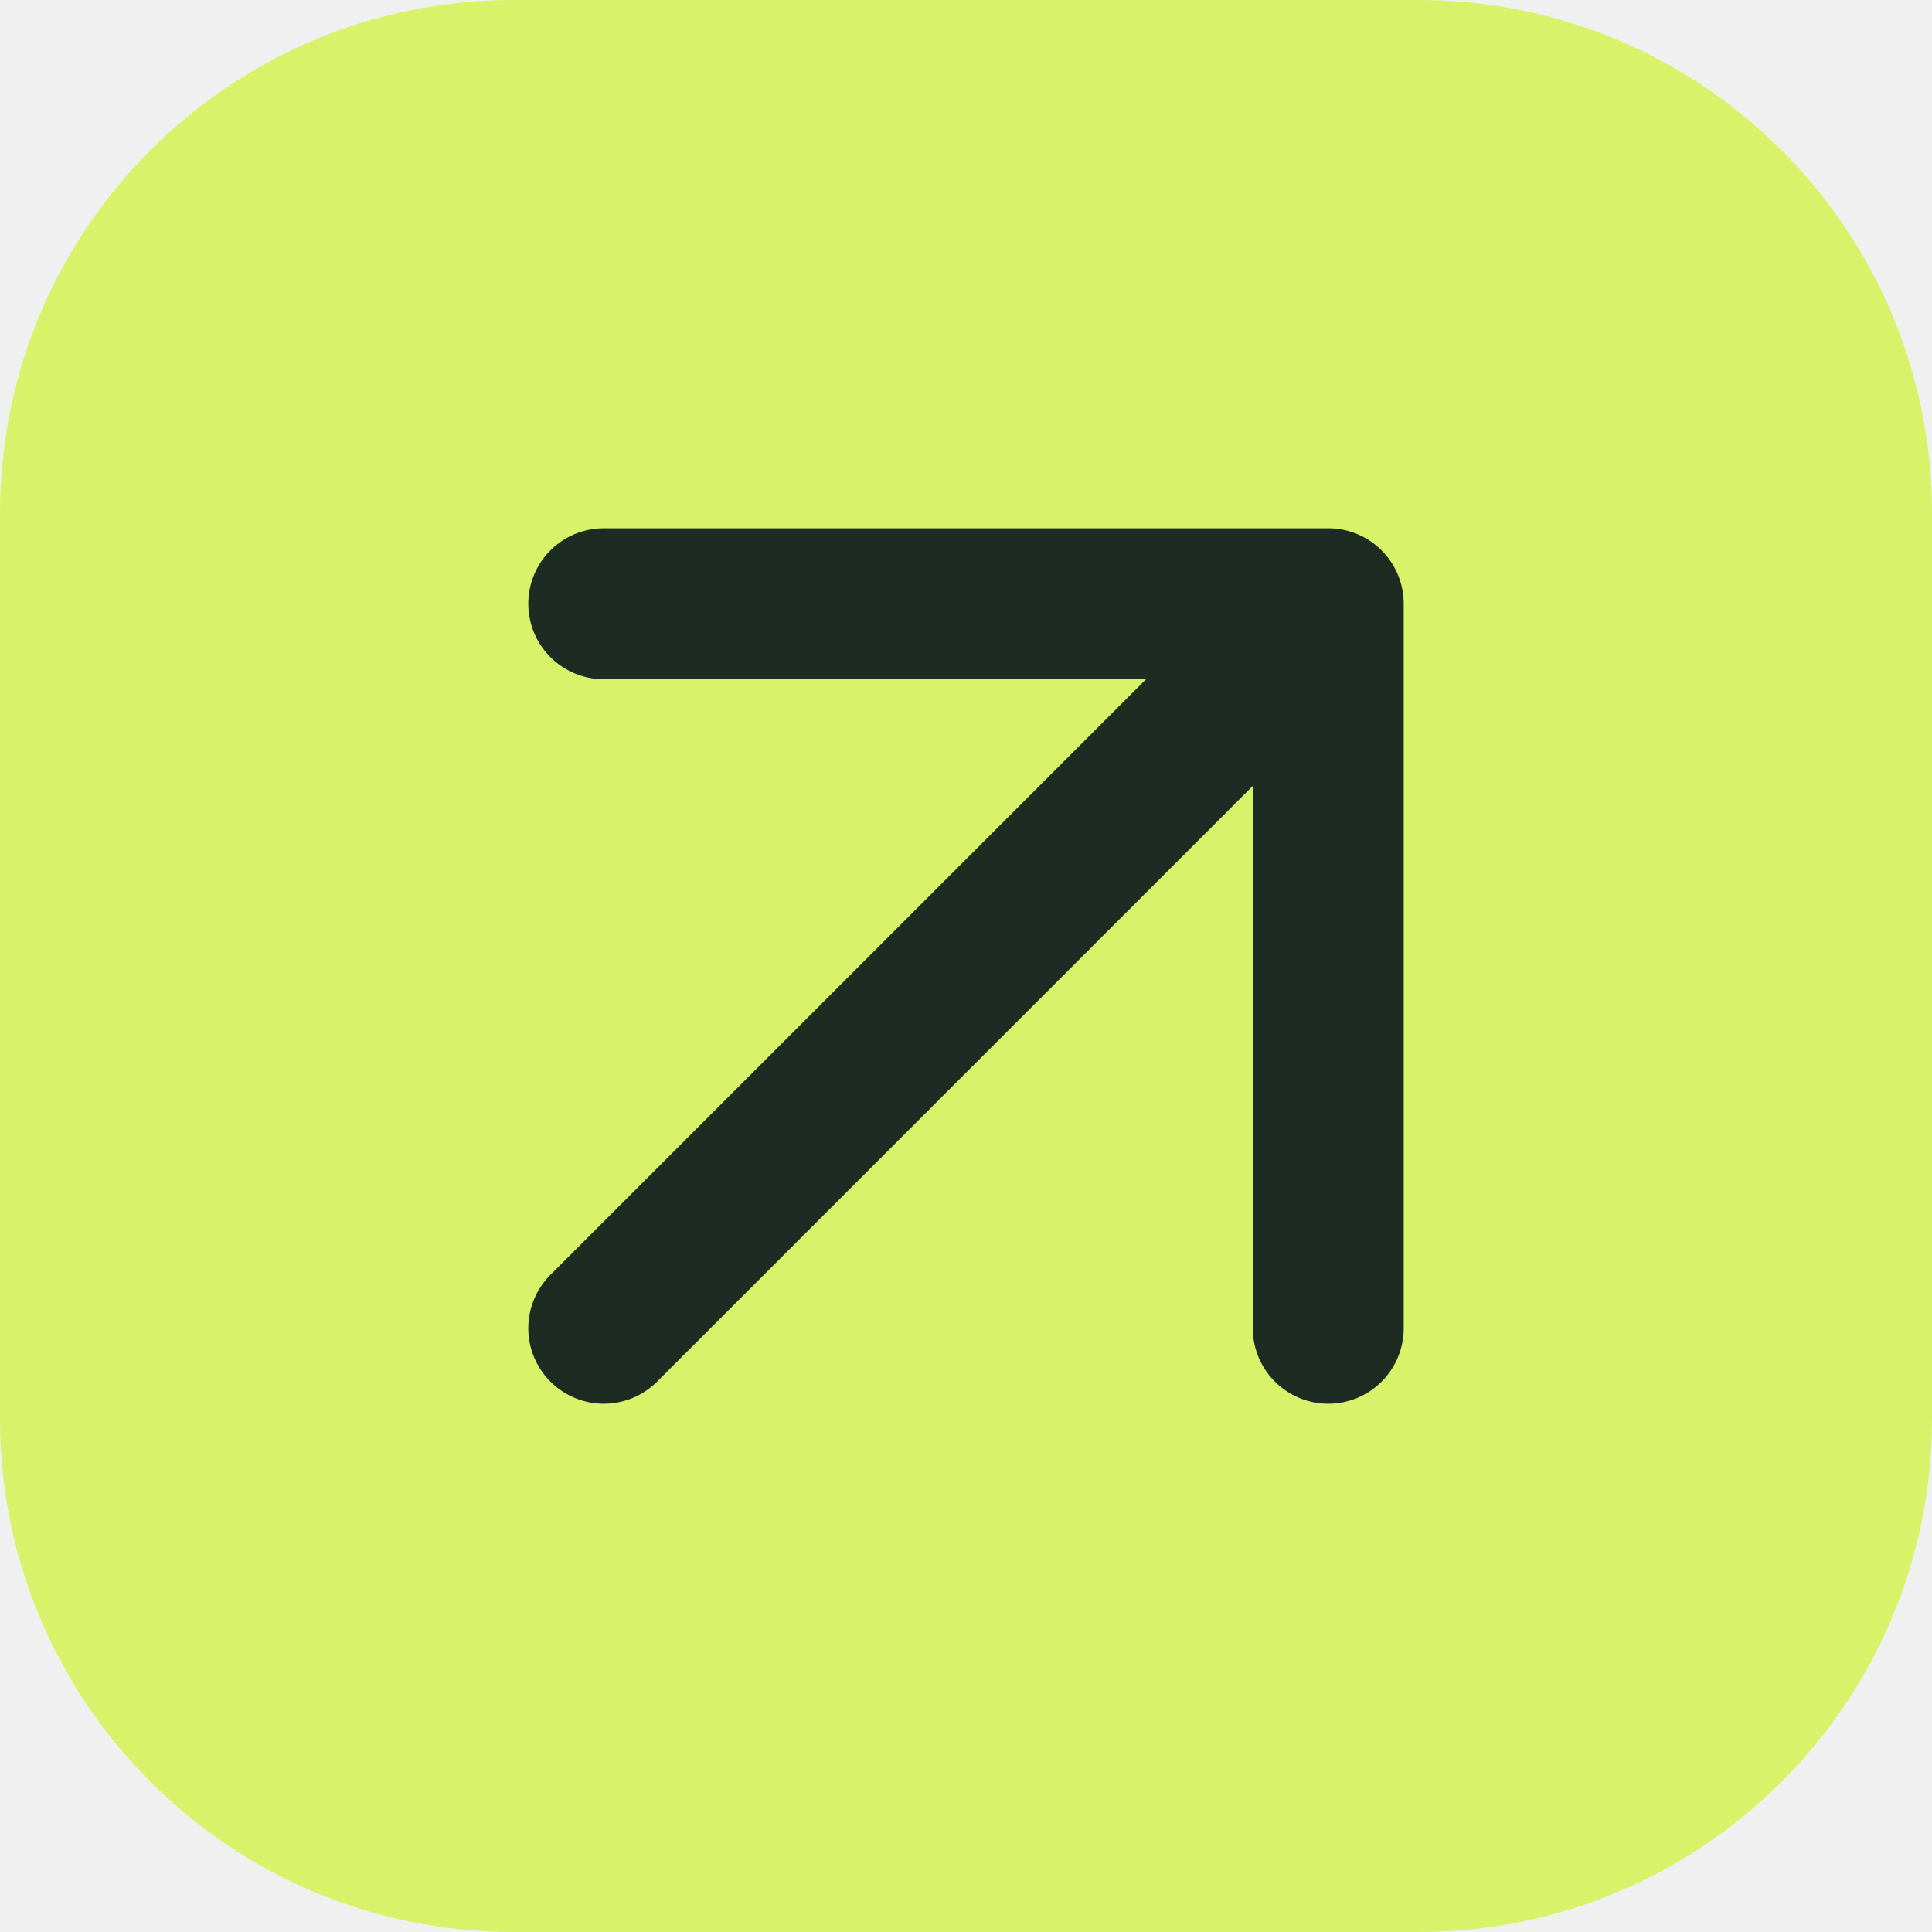
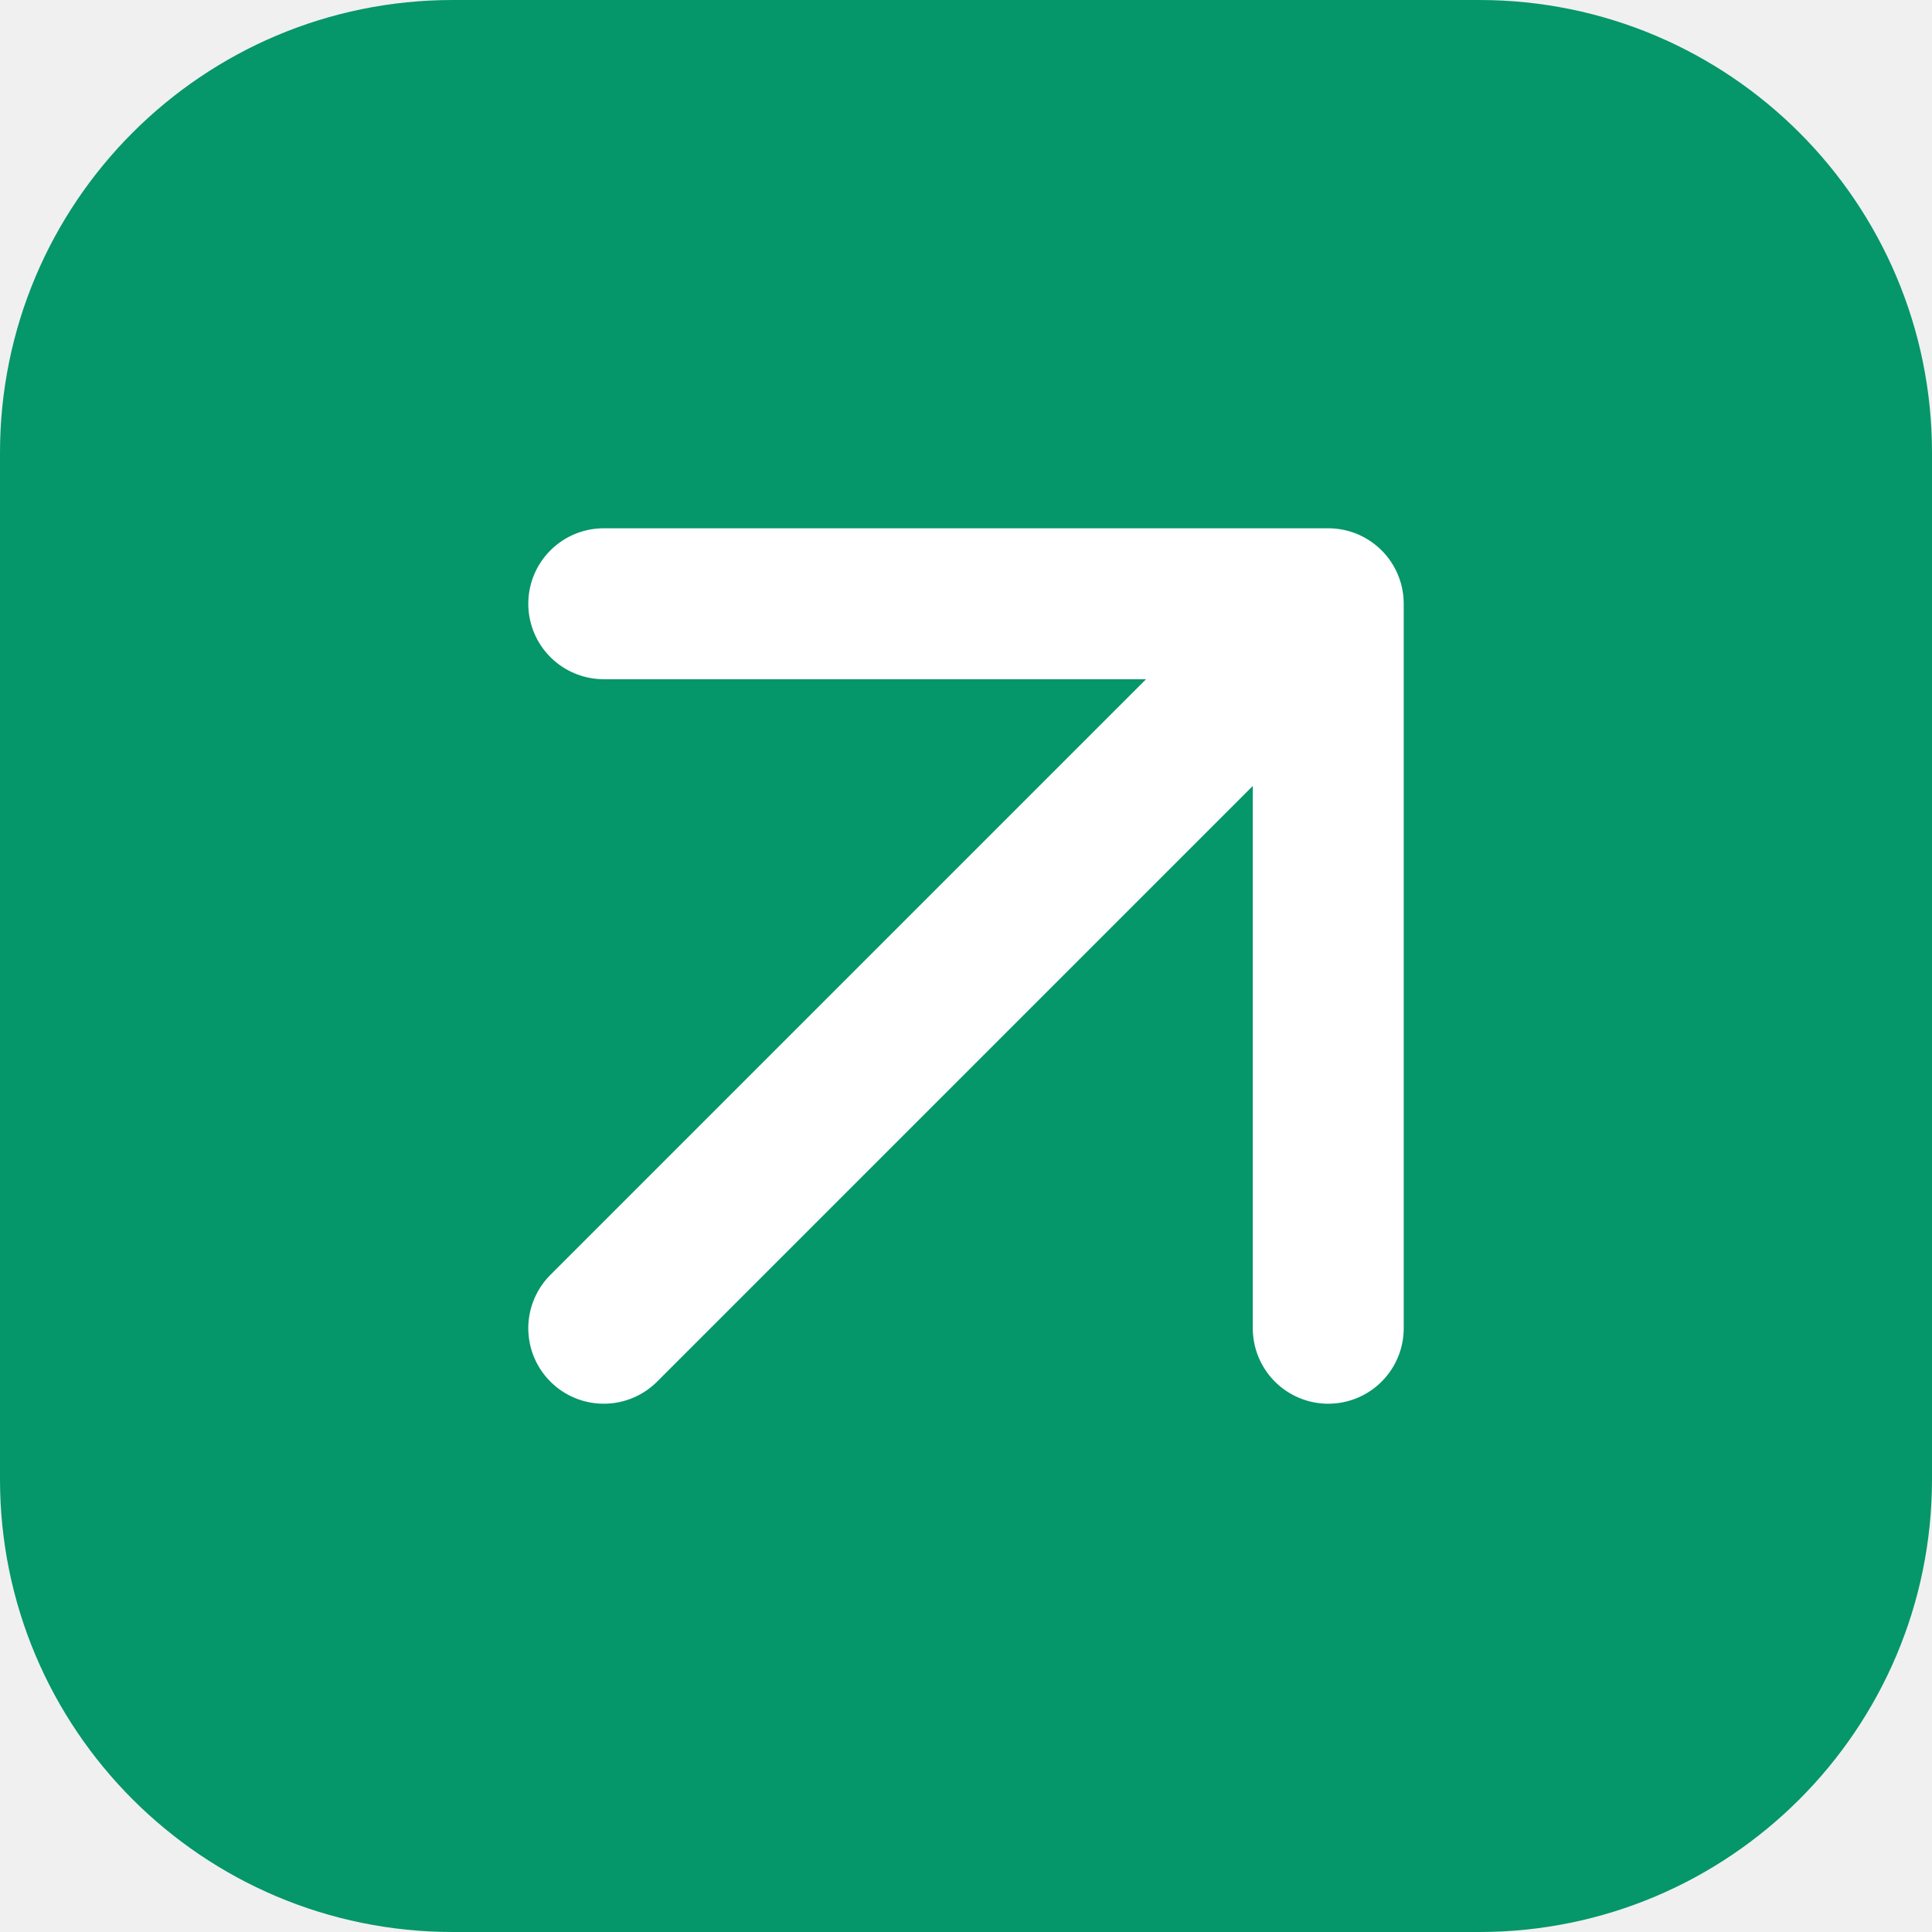
<svg xmlns="http://www.w3.org/2000/svg" viewBox="0 0 64 64">
-   <rect width="64" height="64" rx="17" fill="#d8f36a" />
-   <path d="M20 44 44 20M20 20h24v24" stroke="#1e2b22" stroke-width="5" fill="none" stroke-linecap="round" stroke-linejoin="round" />
+   <rect width="64" height="64" rx="15" fill="#059669" />
+   <path d="M20 44 44 20M20 20h24v24" stroke="#fff" stroke-width="5" fill="none" stroke-linecap="round" stroke-linejoin="round" />
</svg>
